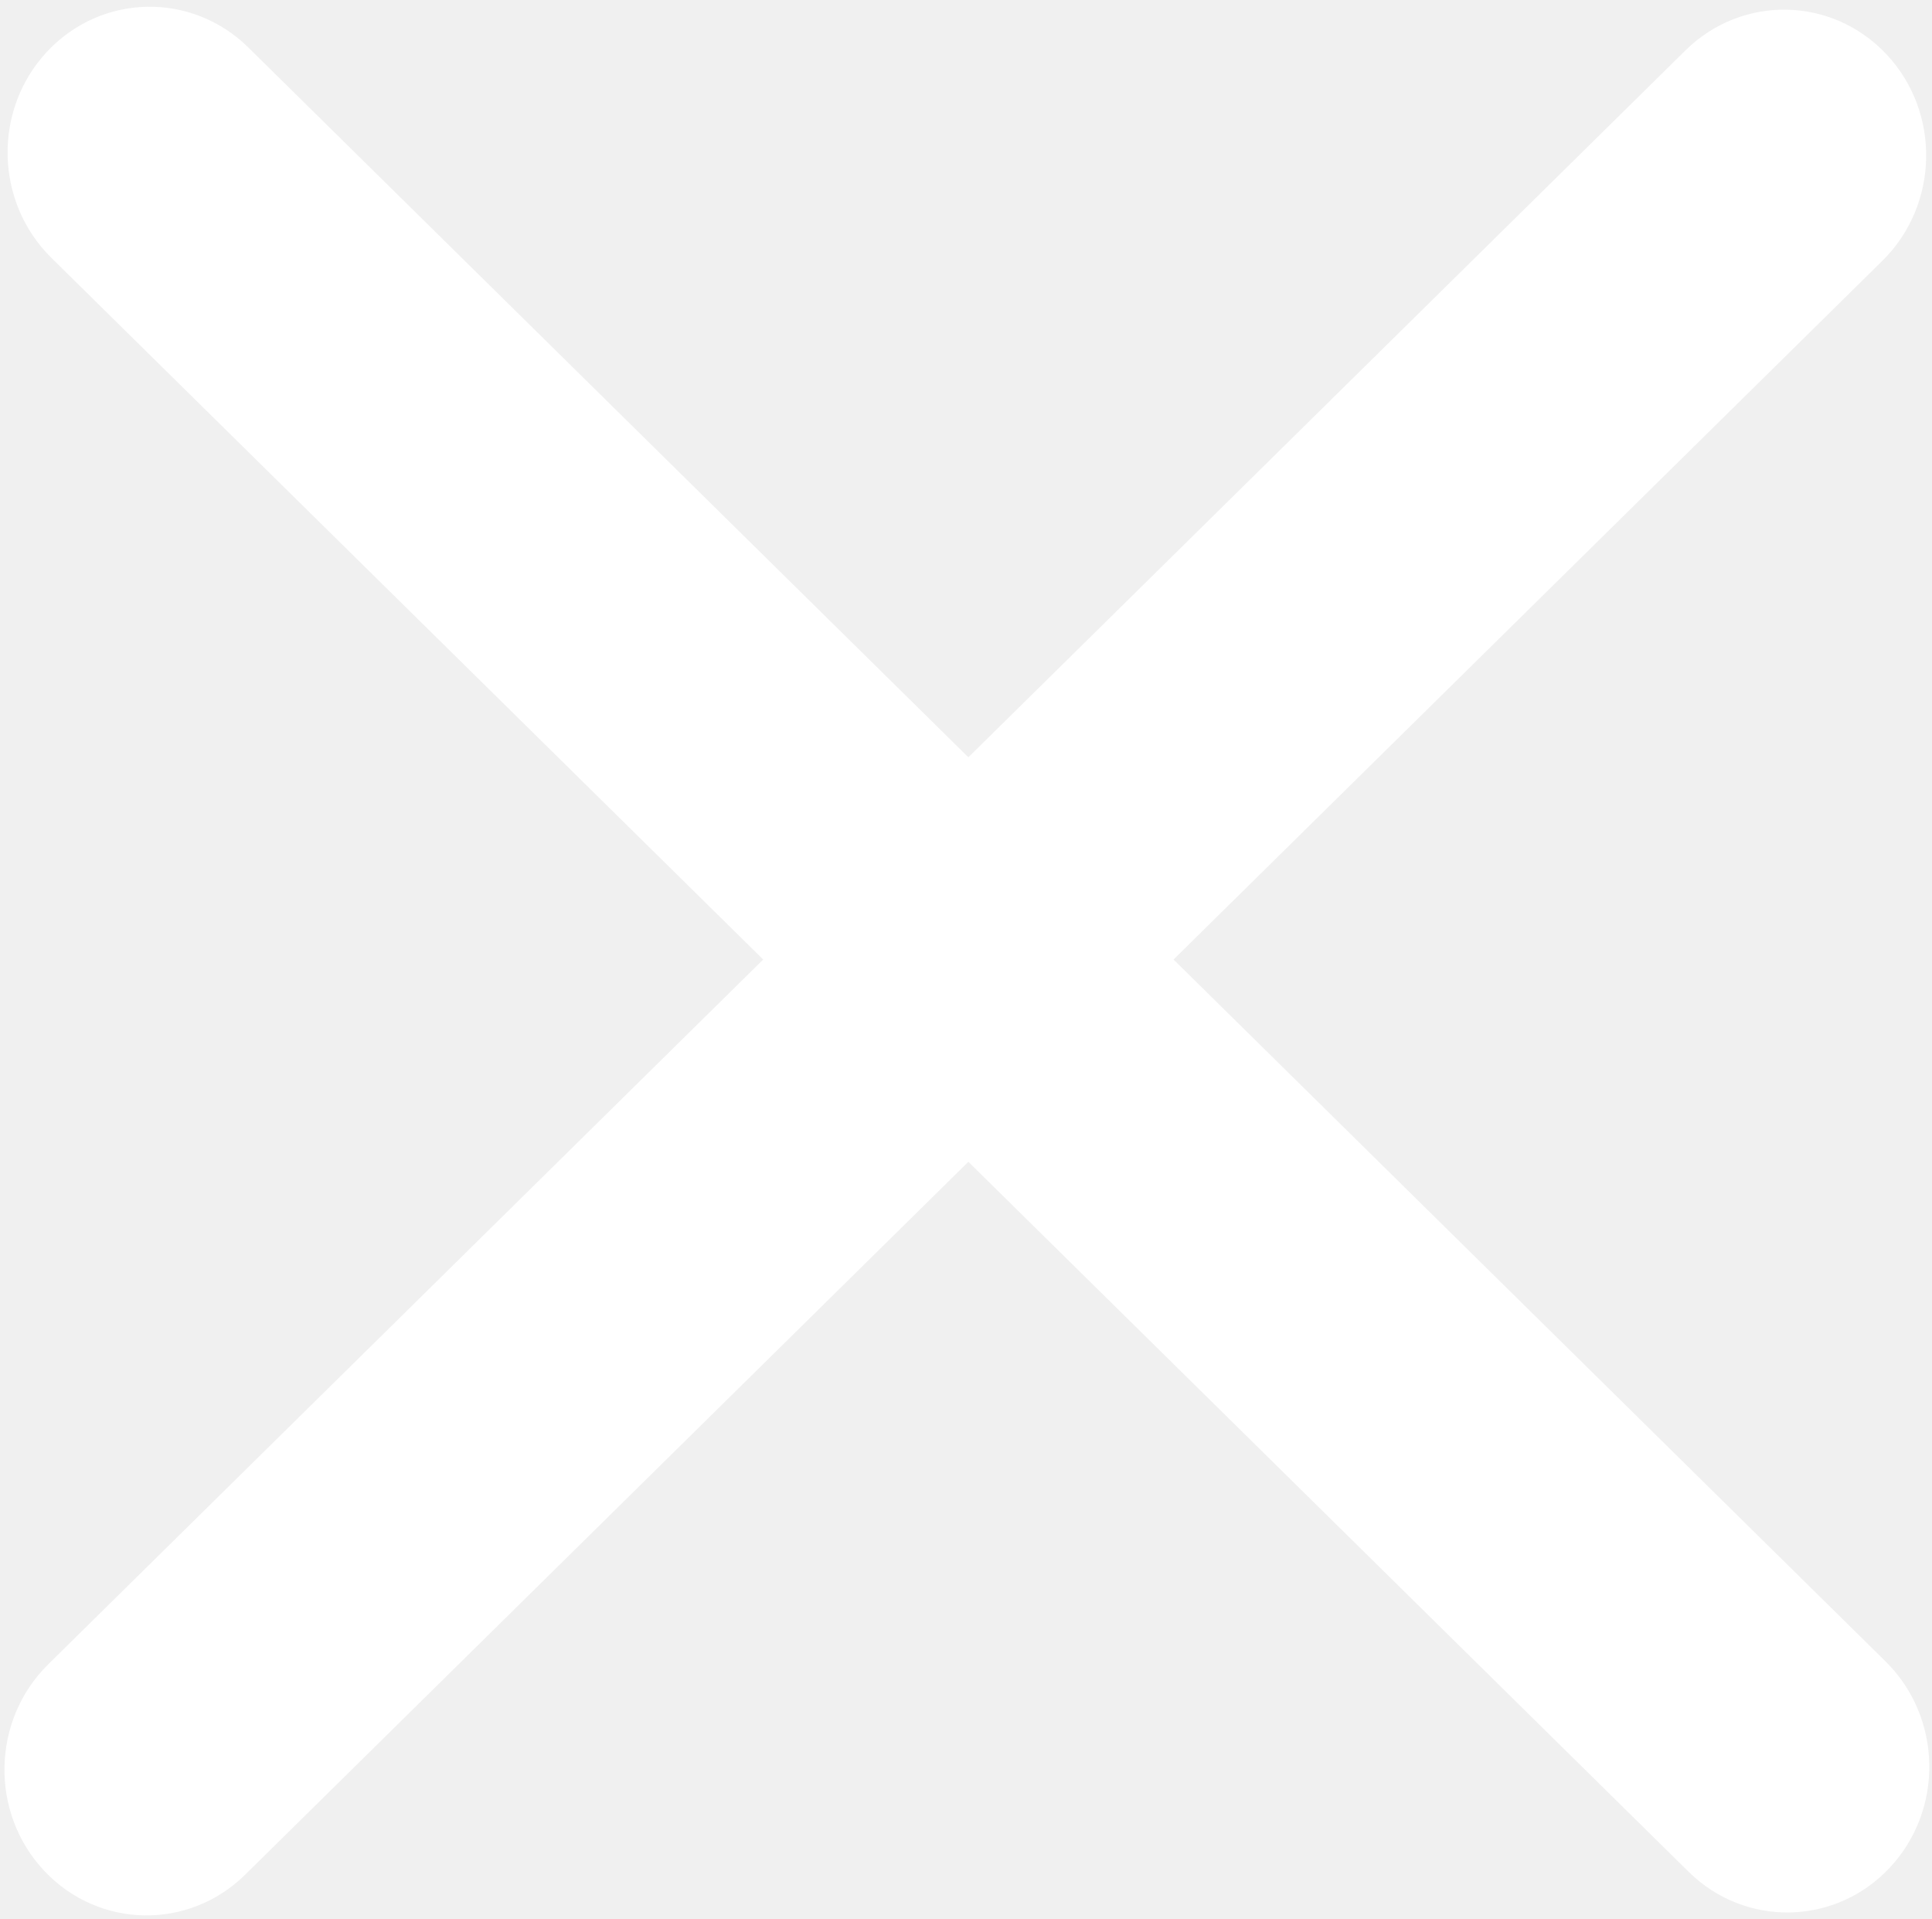
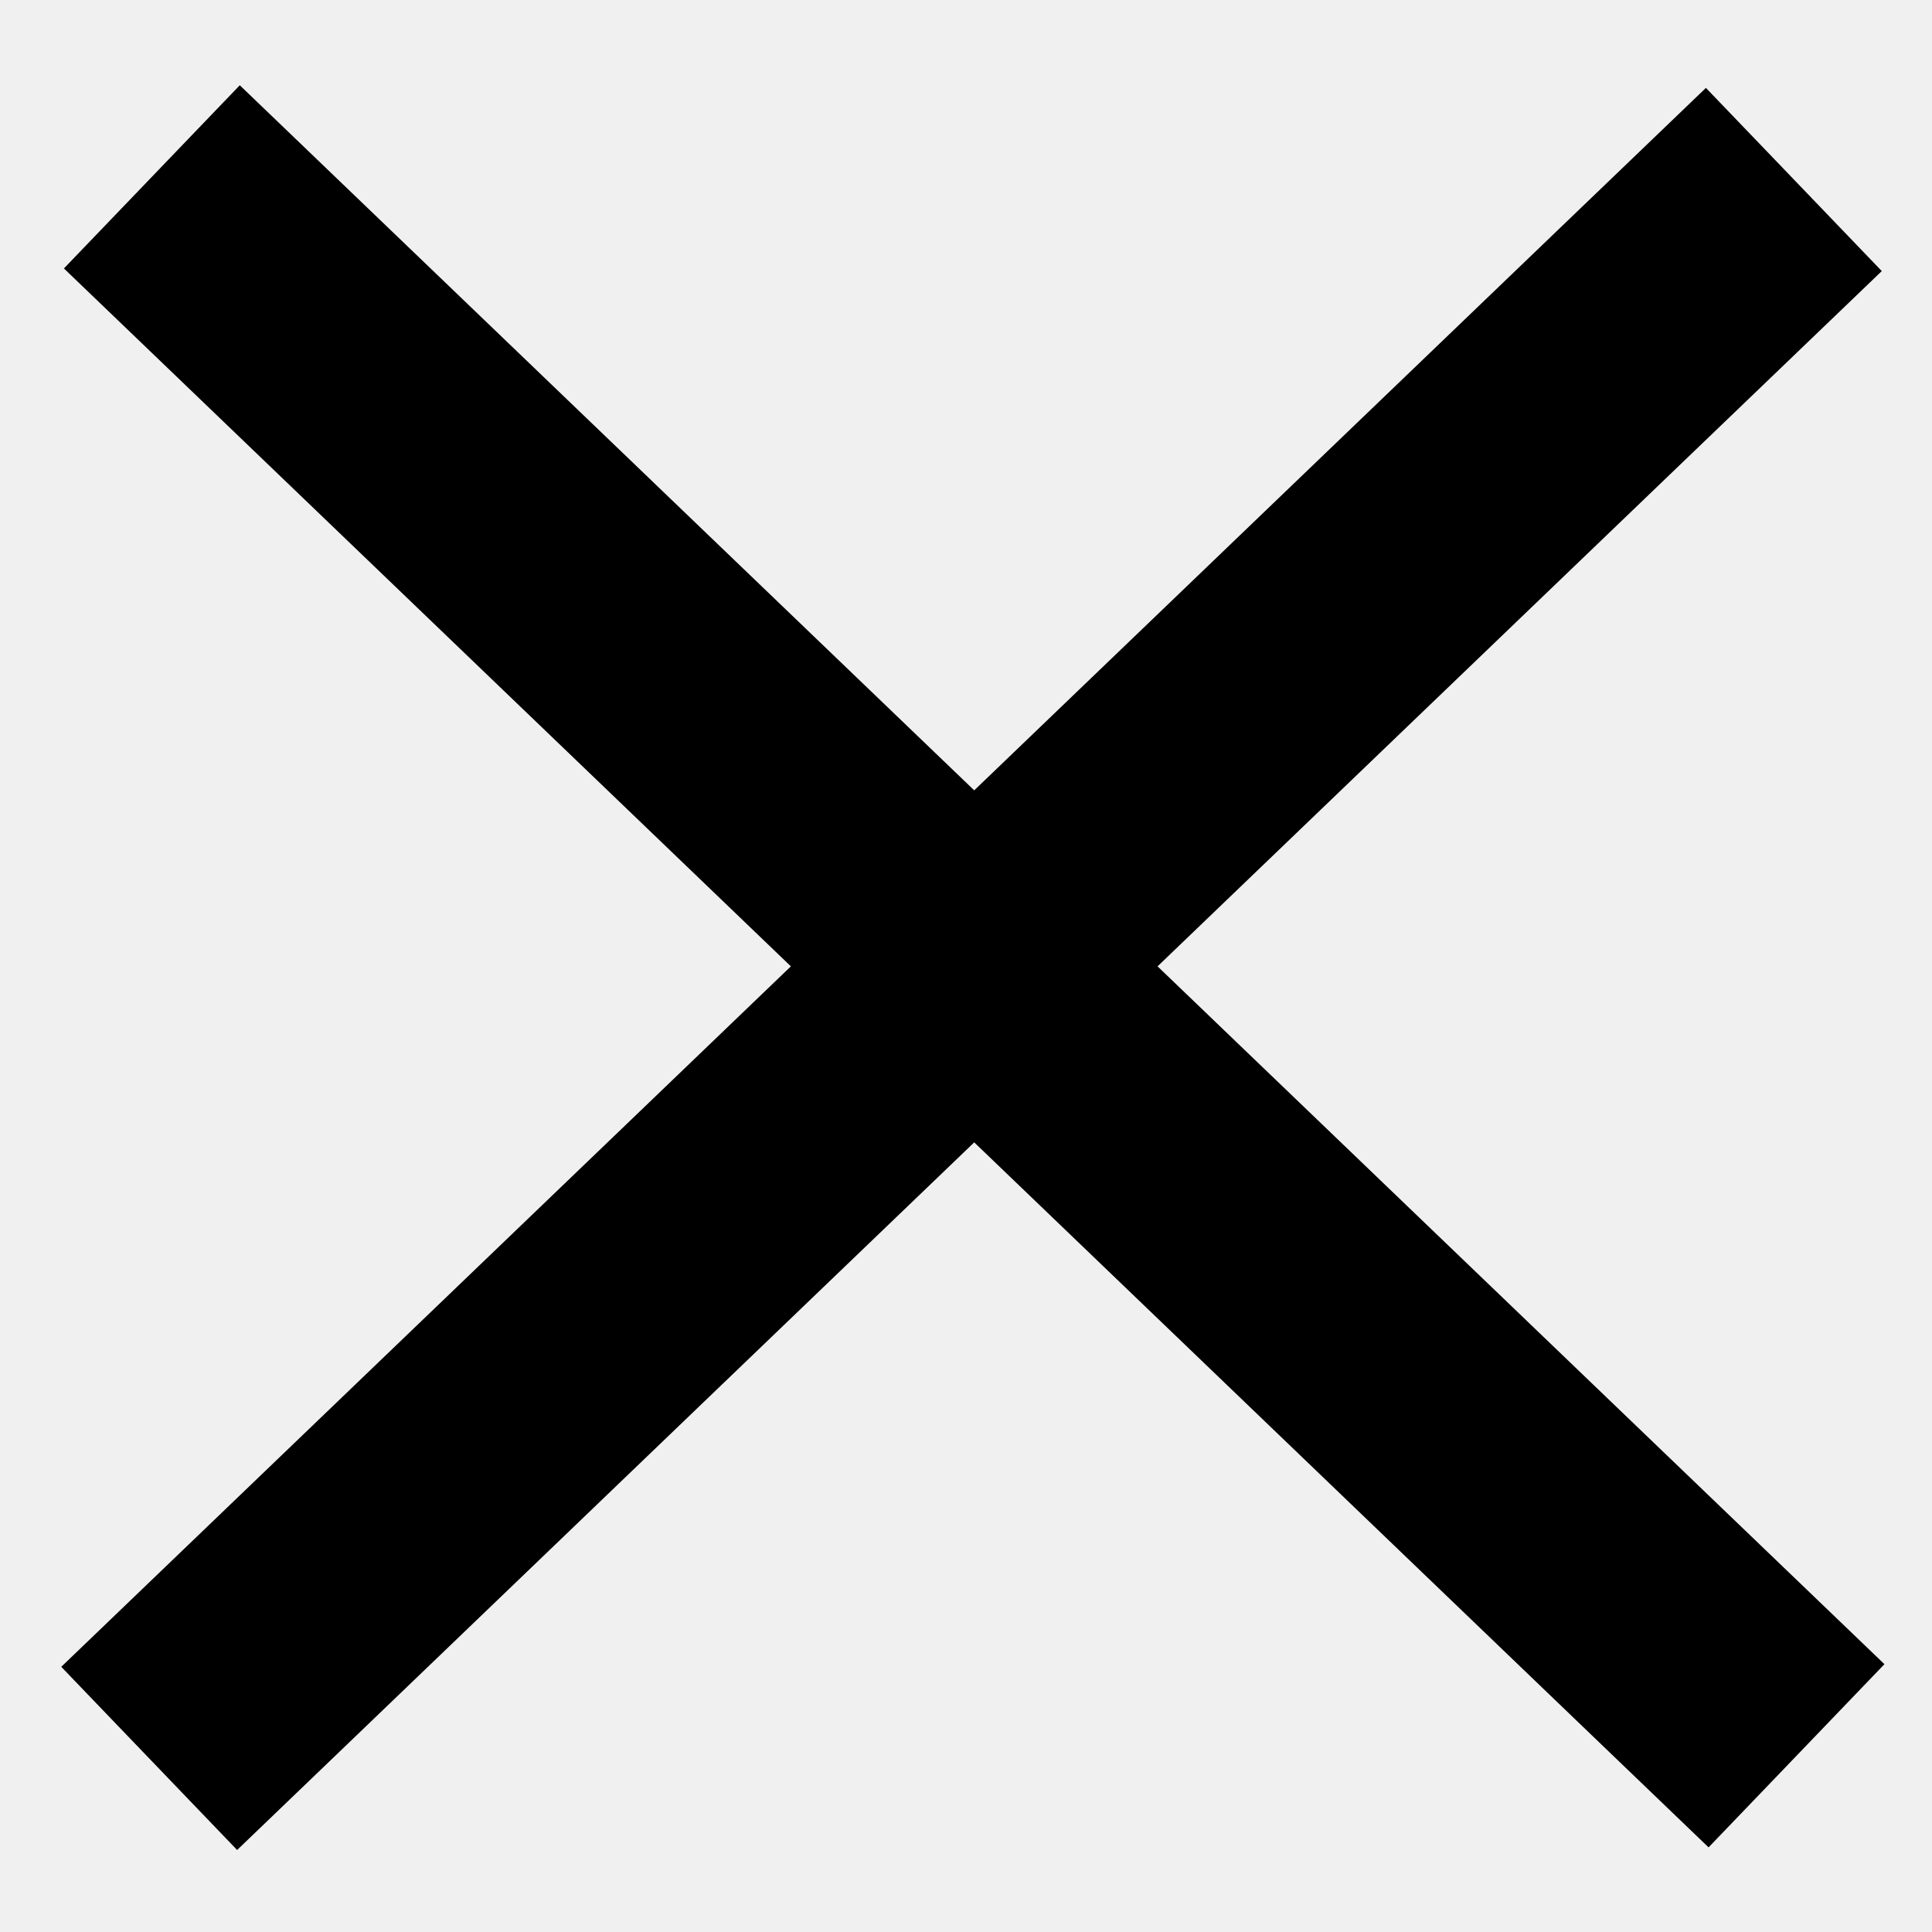
- <svg xmlns="http://www.w3.org/2000/svg" width="14.1" height="14" viewBox="0 0 14.1 14" version="1.1" id="svg23">
-   <defs id="defs7">
-     <path d="m 19,12 c 0.552,0 1,0.448 1,1 0,0.552 -0.448,1 -1,1 v 0 H 1 C 0.448,14 0,13.552 0,13 0,12.448 0.448,12 1,12 v 0 z M 1,6 h 18 c 0.552,0 1,0.448 1,1 0,0.513 -0.386,0.936 -0.883,0.993 L 19,8 H 1 C 0.448,8 0,7.552 0,7 0,6.487 0.386,6.064 0.883,6.007 L 1,6 H 19 Z M 1,0 h 18 c 0.552,0 1,0.448 1,1 0,0.513 -0.386,0.936 -0.883,0.993 L 19,2 H 1 C 0.448,2 0,1.552 0,1 0,0.487 0.386,0.064 0.883,0.007 L 1,0 h 18 z" id="path-1" />
-   </defs>
-   <g style="fill:#ffffff" transform="translate(0.03670851,0.04632184)" id="g924">
-     <rect style="fill:#ffffff;fill-opacity:1;stroke:none;stroke-width:0;stroke-opacity:1;paint-order:fill markers stroke" id="rect884" width="18.881" height="2.103" x="0.45" y="-1.033" ry="1.052" transform="matrix(0.7121823,0.7019946,-0.6837159,0.7297483,0,0)" />
-     <rect transform="matrix(-0.7121823,0.7019946,0.6837159,0.7297483,0,0)" ry="1.052" y="8.841" x="-9.784" height="2.103" width="18.881" id="rect884-7" style="fill:#ffffff;fill-opacity:1;stroke:none;stroke-width:0;stroke-opacity:1;paint-order:fill markers stroke" />
+ <svg xmlns="http://www.w3.org/2000/svg" width="16px" height="16px" viewBox="0 0 16 16" version="1.1">
+   <g id="Page-1" stroke="none" stroke-width="1" fill="none" fill-rule="evenodd">
+     <g id="close" fill="#000000" fill-rule="nonzero">
+       <rect id="rect884" transform="translate(8.067491, 8.002787) rotate(43.83174) translate(-8.067491, -8.002787) " x="-1.373" y="6.951" width="18.881" height="2.103" />
+       <rect id="rect884-7" transform="translate(8.045548, 8.0243) scale(-1, 1) rotate(43.83174) translate(-8.045548, -8.0243) " x="-1.395" y="6.973" width="18.881" height="2.103" />
+     </g>
  </g>
</svg>
